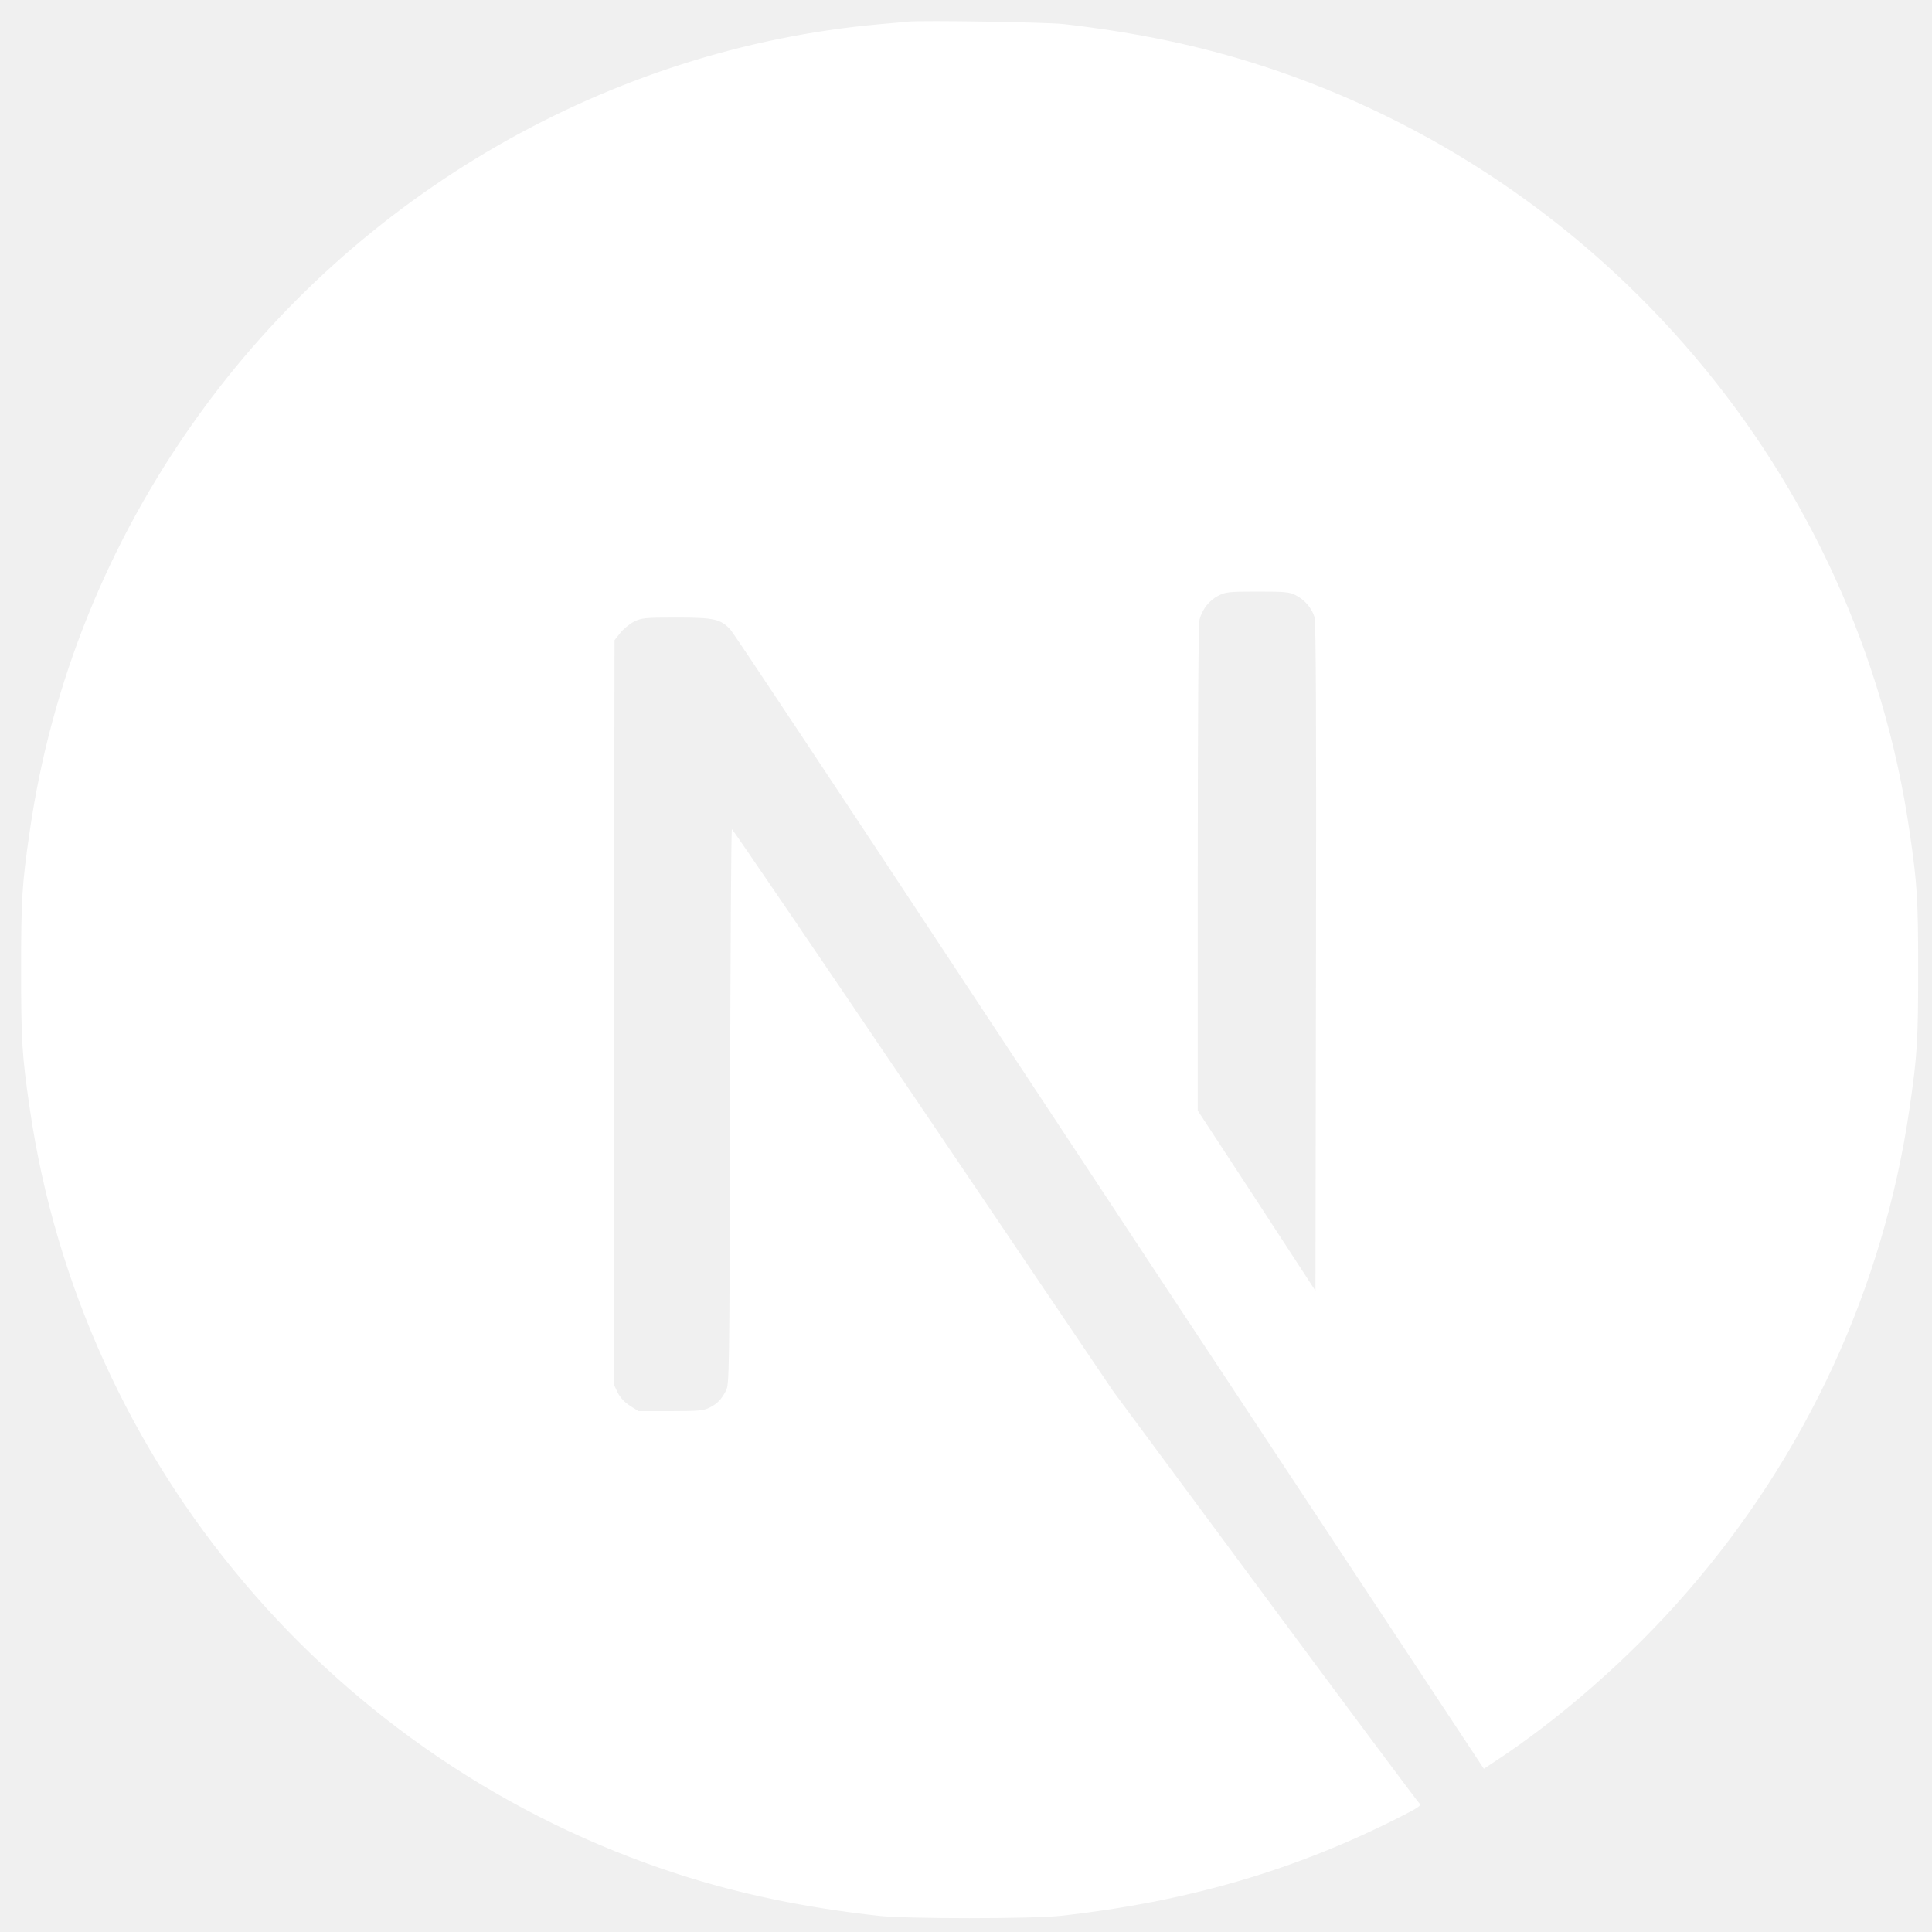
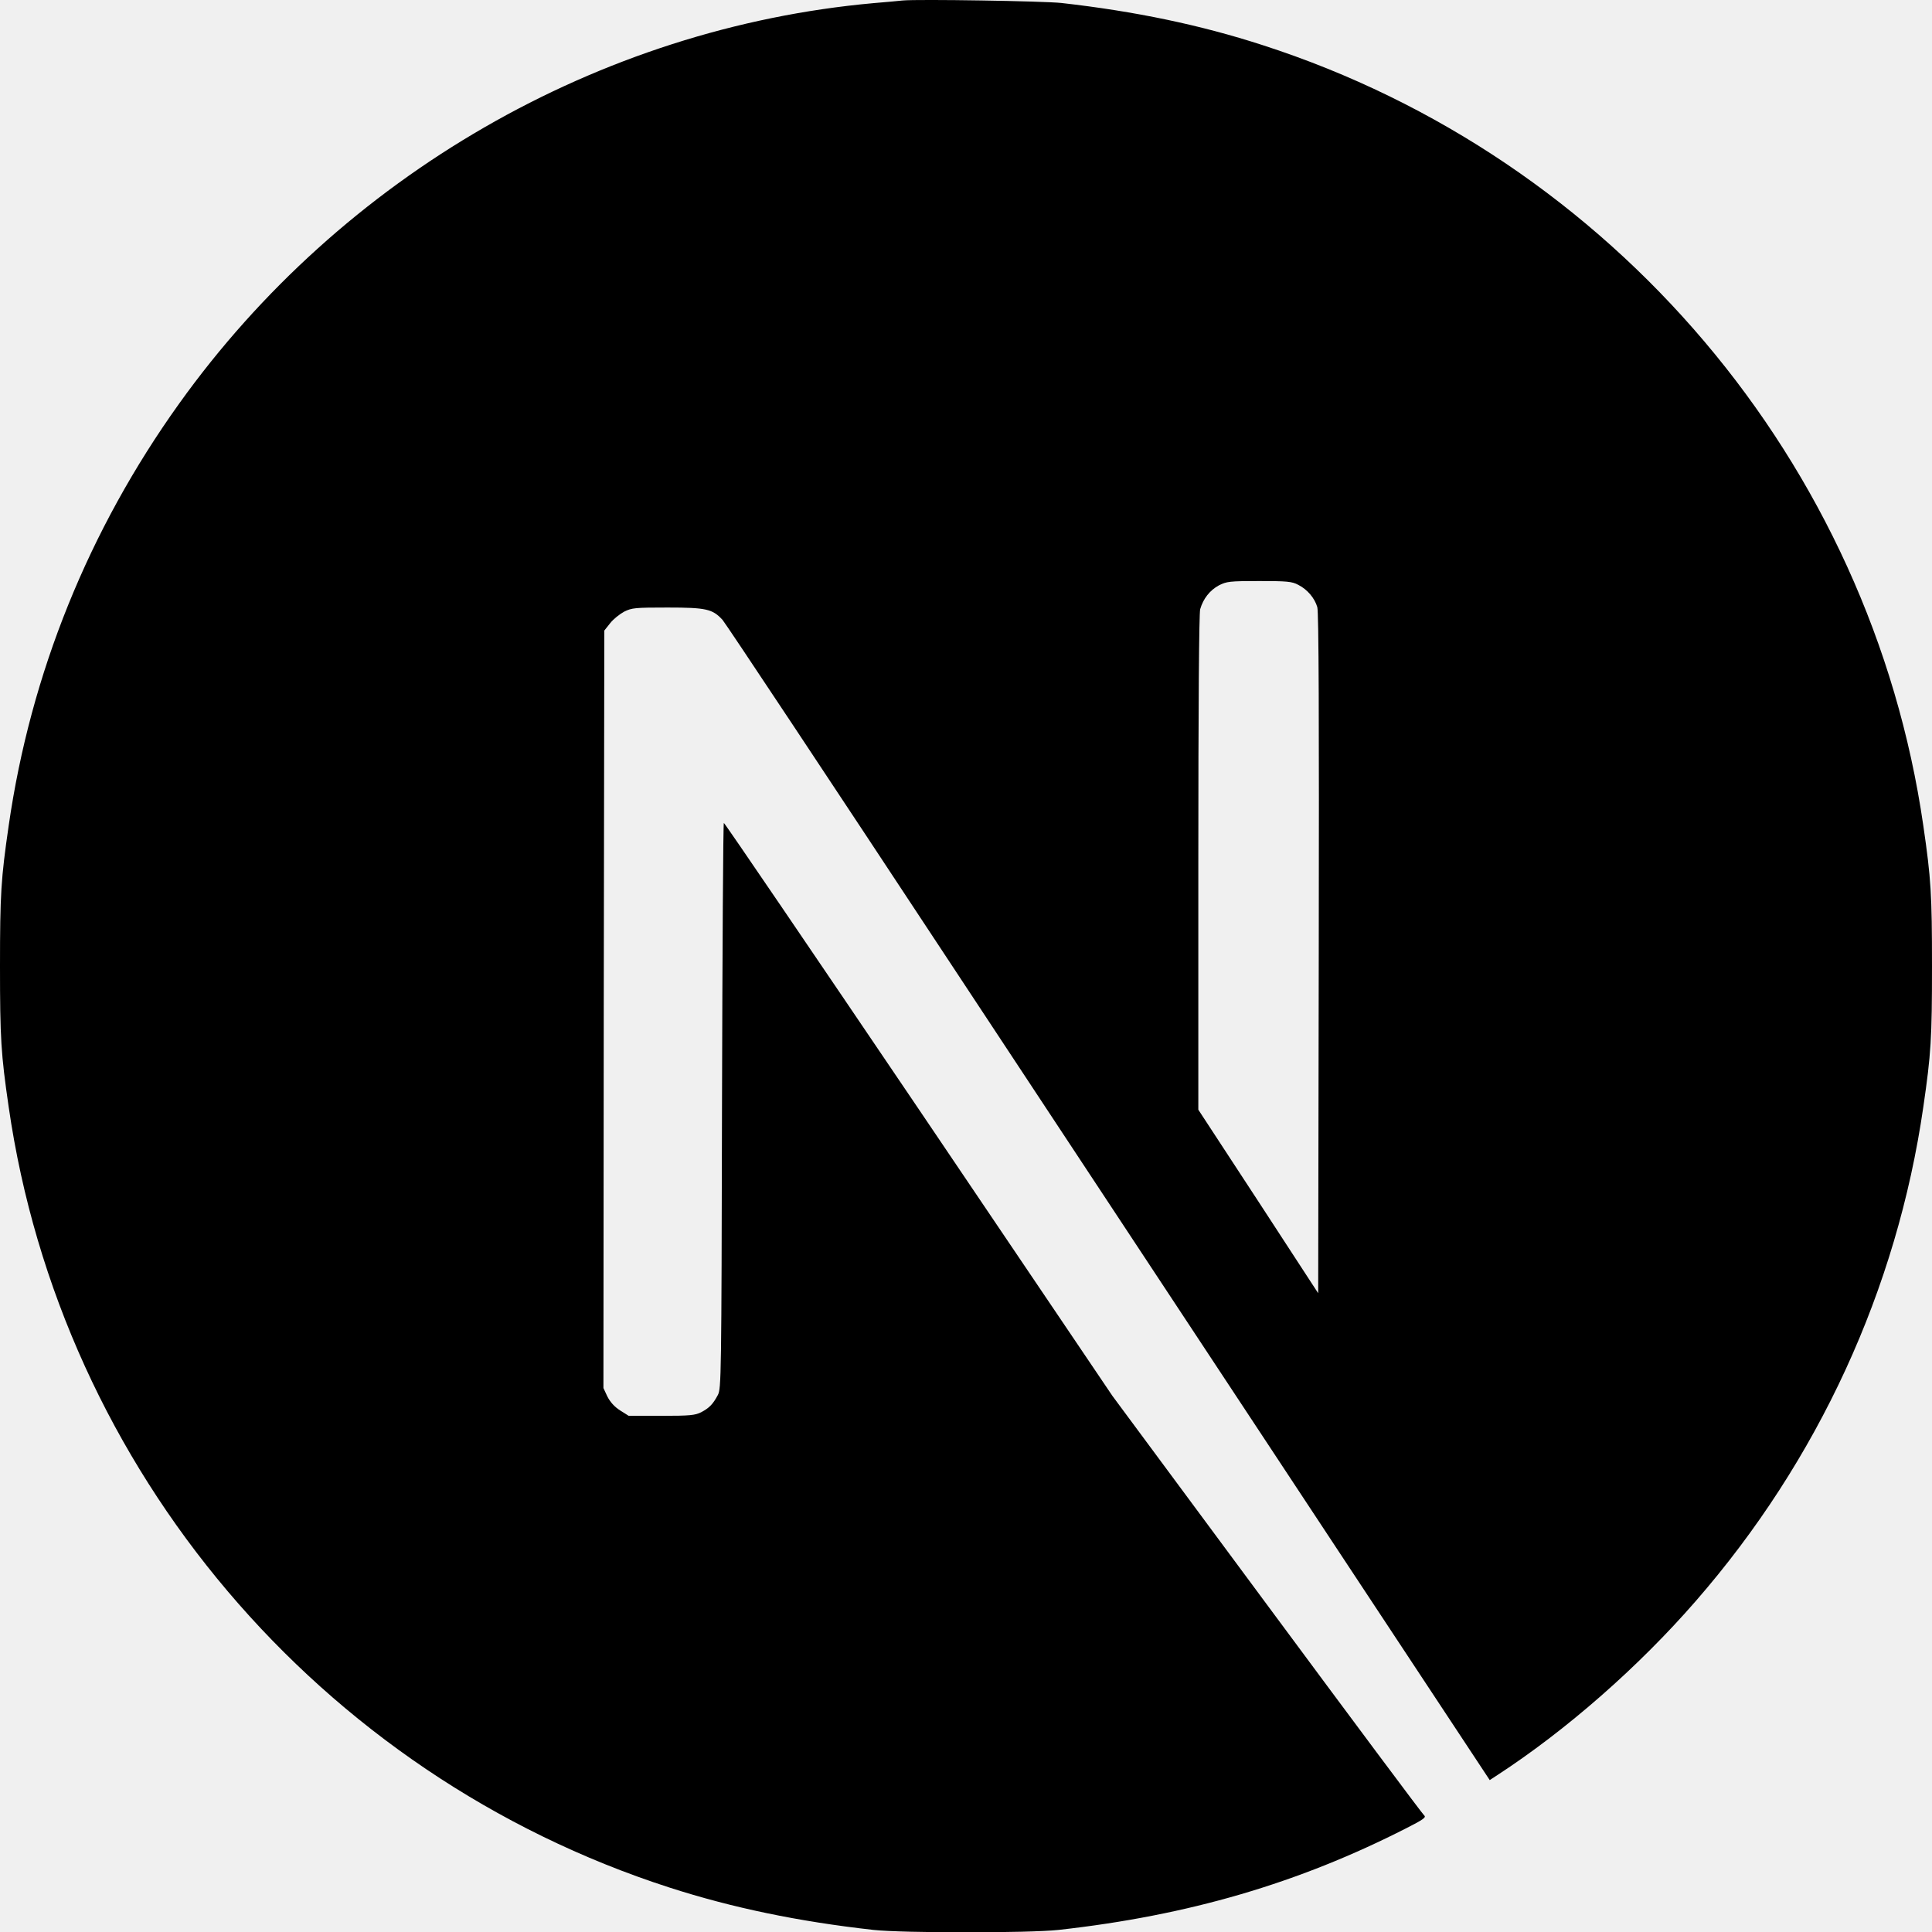
- <svg xmlns="http://www.w3.org/2000/svg" width="25" height="25" viewBox="0 0 25 25" fill="none">
-   <g clip-path="url(#clip0_3307_1736)">
-     <path d="M11.743 0.28C11.691 0.285 11.523 0.302 11.371 0.314C7.885 0.628 4.619 2.509 2.551 5.4C1.399 7.008 0.662 8.831 0.384 10.762C0.285 11.437 0.273 11.636 0.273 12.55C0.273 13.464 0.285 13.663 0.384 14.337C1.051 18.946 4.331 22.818 8.78 24.253C9.576 24.51 10.416 24.685 11.371 24.791C11.743 24.831 13.351 24.831 13.723 24.791C15.371 24.608 16.768 24.2 18.145 23.497C18.356 23.389 18.397 23.361 18.368 23.337C18.349 23.322 17.449 22.115 16.37 20.657L14.407 18.006L11.947 14.366C10.594 12.365 9.48 10.729 9.471 10.729C9.461 10.726 9.452 12.343 9.447 14.318C9.44 17.775 9.437 17.914 9.394 17.996C9.332 18.113 9.284 18.162 9.183 18.214C9.106 18.253 9.039 18.26 8.677 18.26H8.262L8.151 18.19C8.079 18.145 8.026 18.085 7.99 18.015L7.94 17.907L7.945 13.097L7.952 8.284L8.026 8.19C8.065 8.14 8.146 8.075 8.204 8.044C8.302 7.996 8.341 7.991 8.756 7.991C9.245 7.991 9.327 8.011 9.454 8.15C9.49 8.188 10.822 10.194 12.415 12.61C14.008 15.026 16.187 18.325 17.257 19.944L19.201 22.888L19.299 22.823C20.171 22.257 21.092 21.451 21.821 20.611C23.374 18.828 24.375 16.655 24.71 14.337C24.809 13.663 24.821 13.464 24.821 12.55C24.821 11.636 24.809 11.437 24.71 10.762C24.043 6.154 20.763 2.281 16.314 0.846C15.53 0.592 14.695 0.417 13.759 0.311C13.528 0.287 11.942 0.261 11.743 0.28ZM16.768 7.703C16.883 7.761 16.977 7.871 17.01 7.987C17.029 8.049 17.034 9.383 17.029 12.389L17.022 16.703L16.262 15.537L15.499 14.371V11.235C15.499 9.208 15.508 8.068 15.523 8.013C15.561 7.879 15.645 7.773 15.76 7.711C15.858 7.66 15.895 7.655 16.271 7.655C16.626 7.655 16.689 7.66 16.768 7.703Z" fill="white" />
+ <svg xmlns="http://www.w3.org/2000/svg" width="800px" height="800px" viewBox="0 0 24 24" fill="none">
+   <g clip-path="url(#clip0)">
+     <path d="M11.214 0.006C11.162 0.011 10.998 0.028 10.85 0.039C7.442 0.347 4.249 2.186 2.226 5.013C1.1 6.585 0.38 8.368 0.108 10.256C0.012 10.916 0 11.11 0 12.004C0 12.898 0.012 13.093 0.108 13.752C0.76 18.259 3.967 22.045 8.317 23.448C9.096 23.699 9.917 23.87 10.85 23.974C11.214 24.014 12.786 24.014 13.15 23.974C14.761 23.795 16.127 23.396 17.473 22.709C17.68 22.604 17.72 22.575 17.692 22.552C17.673 22.538 16.793 21.358 15.737 19.931L13.818 17.339L11.414 13.78C10.09 11.823 9.002 10.223 8.992 10.223C8.983 10.221 8.974 11.802 8.969 13.733C8.962 17.114 8.96 17.25 8.917 17.33C8.856 17.445 8.809 17.491 8.711 17.543C8.636 17.581 8.57 17.588 8.216 17.588H7.81L7.702 17.52C7.632 17.475 7.58 17.416 7.545 17.348L7.496 17.243L7.5 12.539L7.507 7.833L7.58 7.741C7.618 7.692 7.697 7.629 7.754 7.598C7.85 7.551 7.887 7.547 8.293 7.547C8.772 7.547 8.852 7.565 8.976 7.701C9.011 7.739 10.313 9.7 11.871 12.063C13.429 14.425 15.559 17.651 16.605 19.235L18.506 22.113L18.602 22.05C19.453 21.496 20.354 20.708 21.067 19.887C22.585 18.144 23.564 16.018 23.892 13.752C23.988 13.093 24 12.898 24 12.004C24 11.11 23.988 10.916 23.892 10.256C23.24 5.75 20.033 1.963 15.683 0.56C14.916 0.311 14.1 0.14 13.185 0.037C12.96 0.013 11.409 -0.012 11.214 0.006ZM16.127 7.265C16.239 7.321 16.331 7.429 16.364 7.542C16.382 7.603 16.387 8.907 16.382 11.847L16.375 16.065L15.632 14.925L14.886 13.785V10.719C14.886 8.736 14.895 7.622 14.909 7.568C14.947 7.436 15.029 7.333 15.141 7.272C15.238 7.223 15.273 7.218 15.641 7.218C15.988 7.218 16.049 7.223 16.127 7.265Z" fill="#000000" />
  </g>
  <defs>
-     <clipPath id="clip0_3307_1736">
-       <rect width="24.547" height="24.547" fill="white" transform="translate(0.273438 0.273682)" />
+     <clipPath id="clip0">
+       <rect width="24" height="24" fill="white" />
    </clipPath>
  </defs>
</svg>
